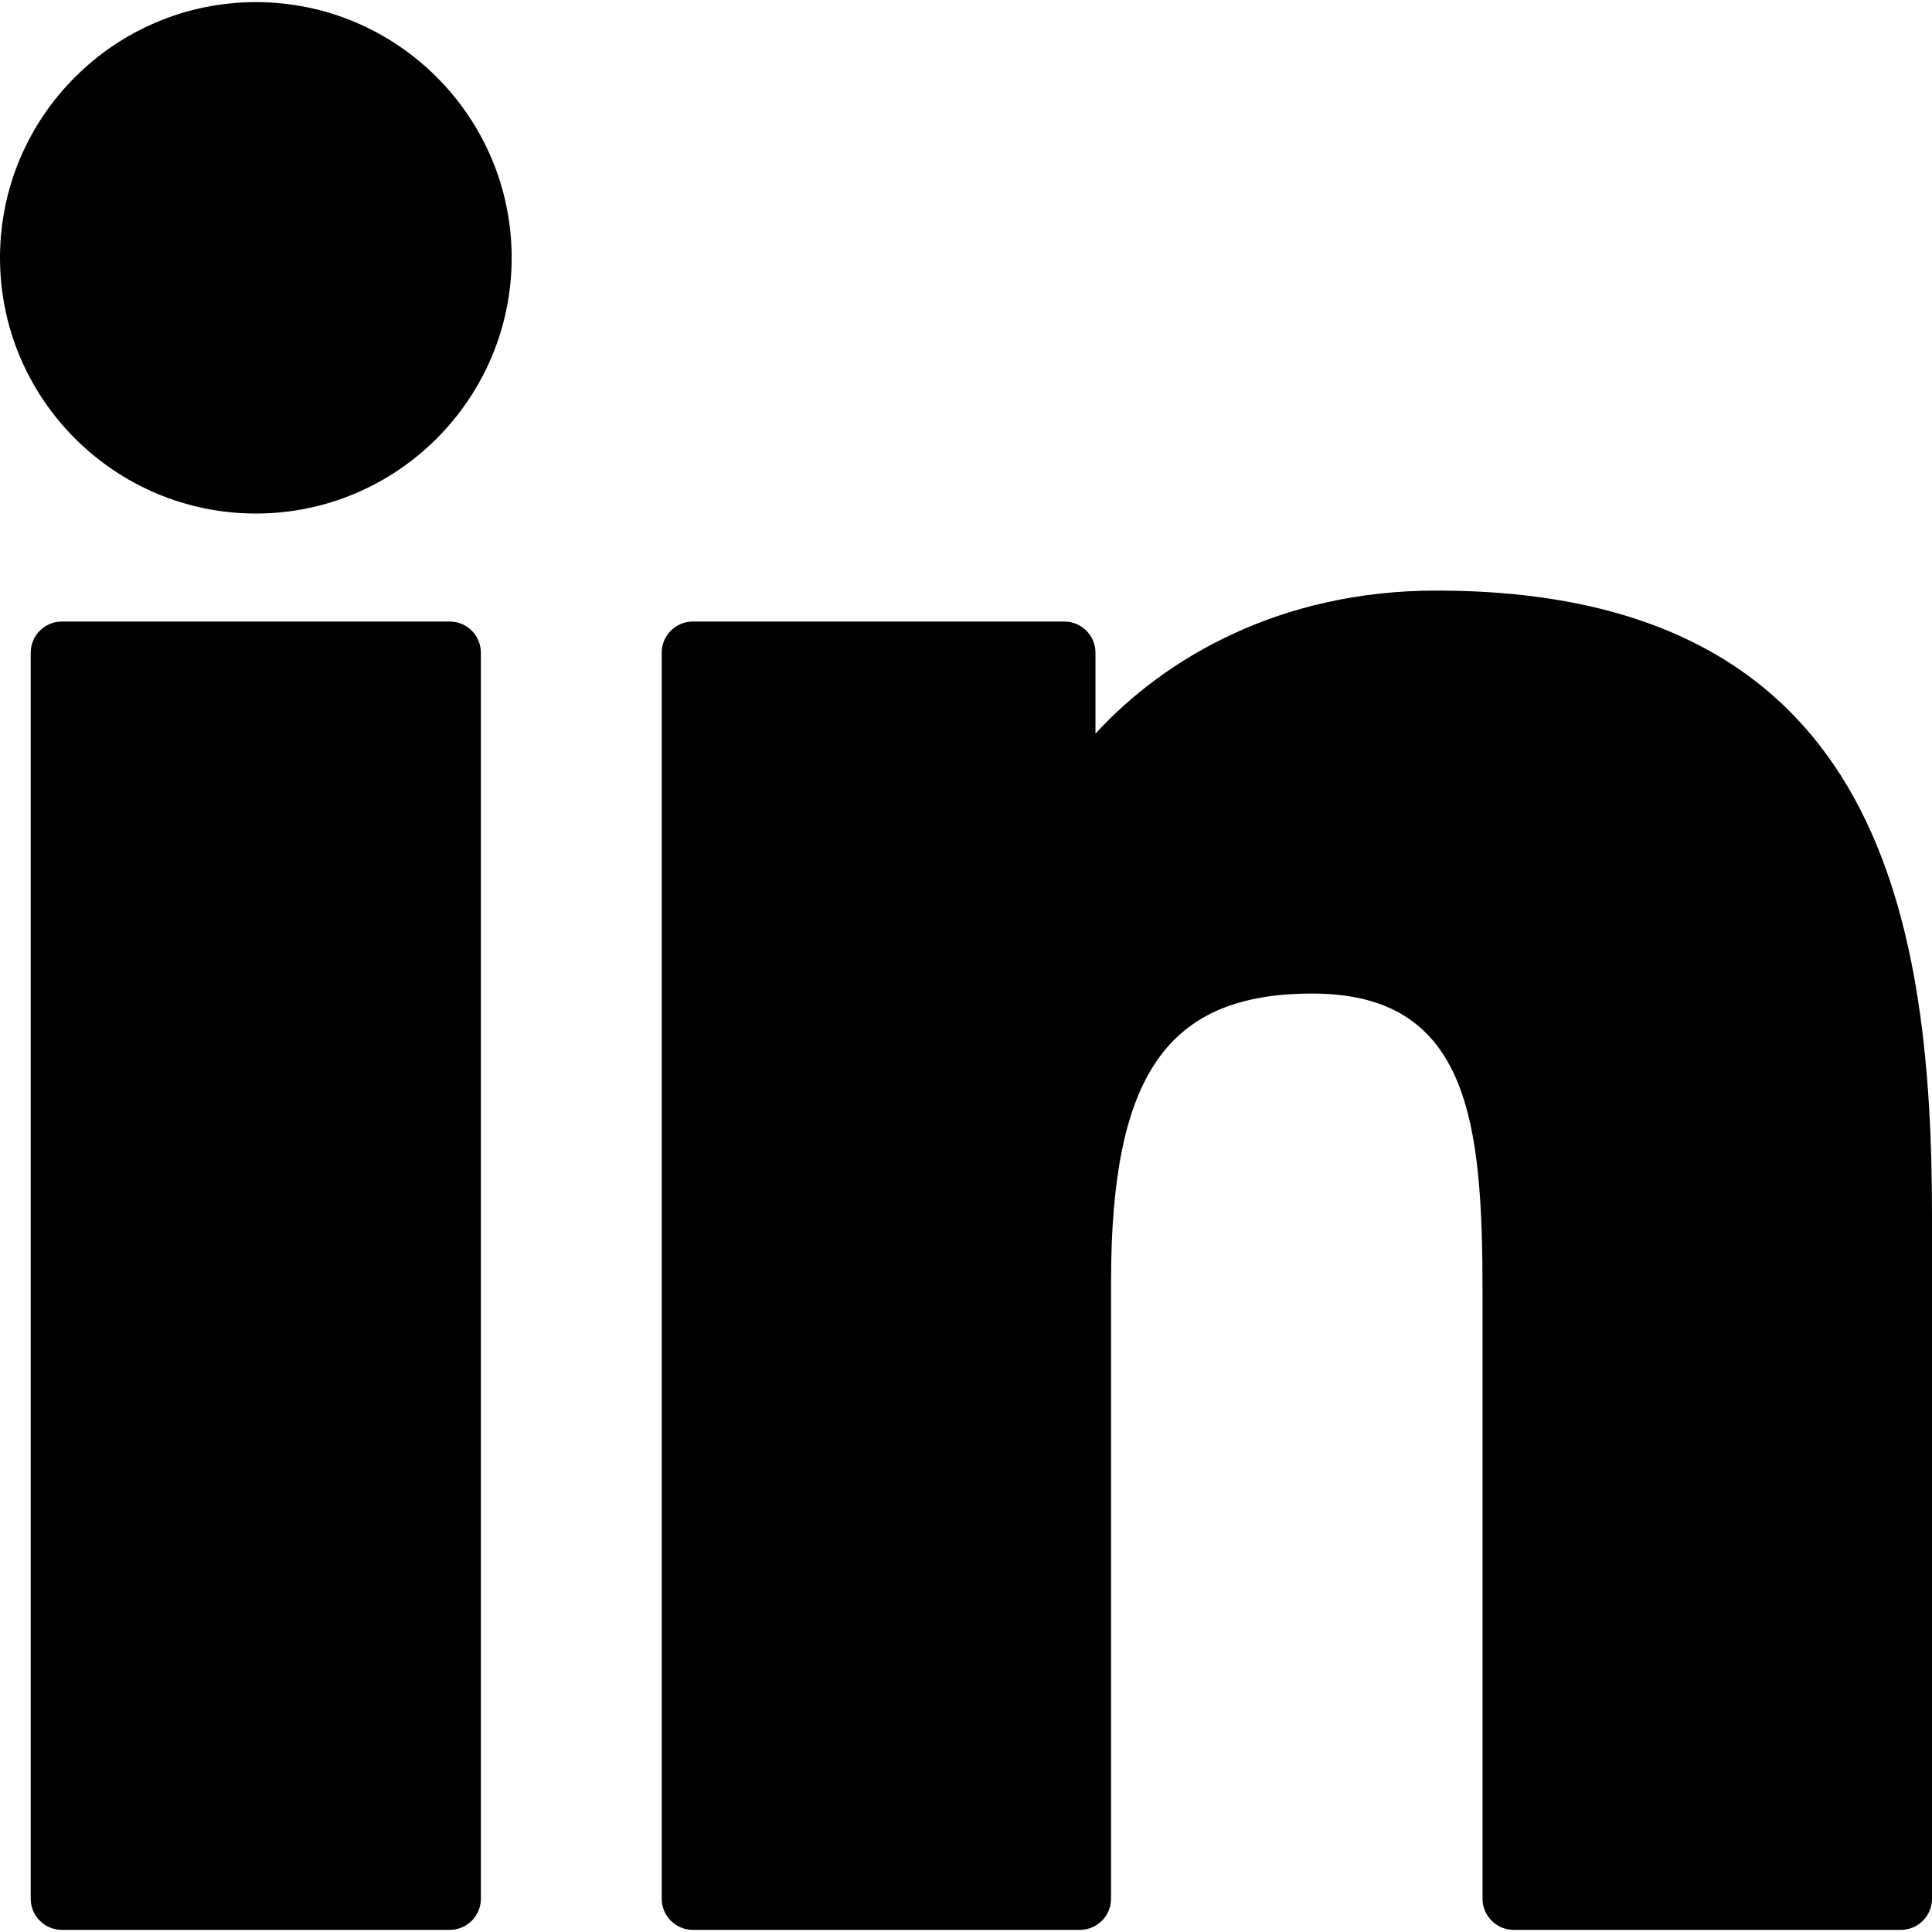
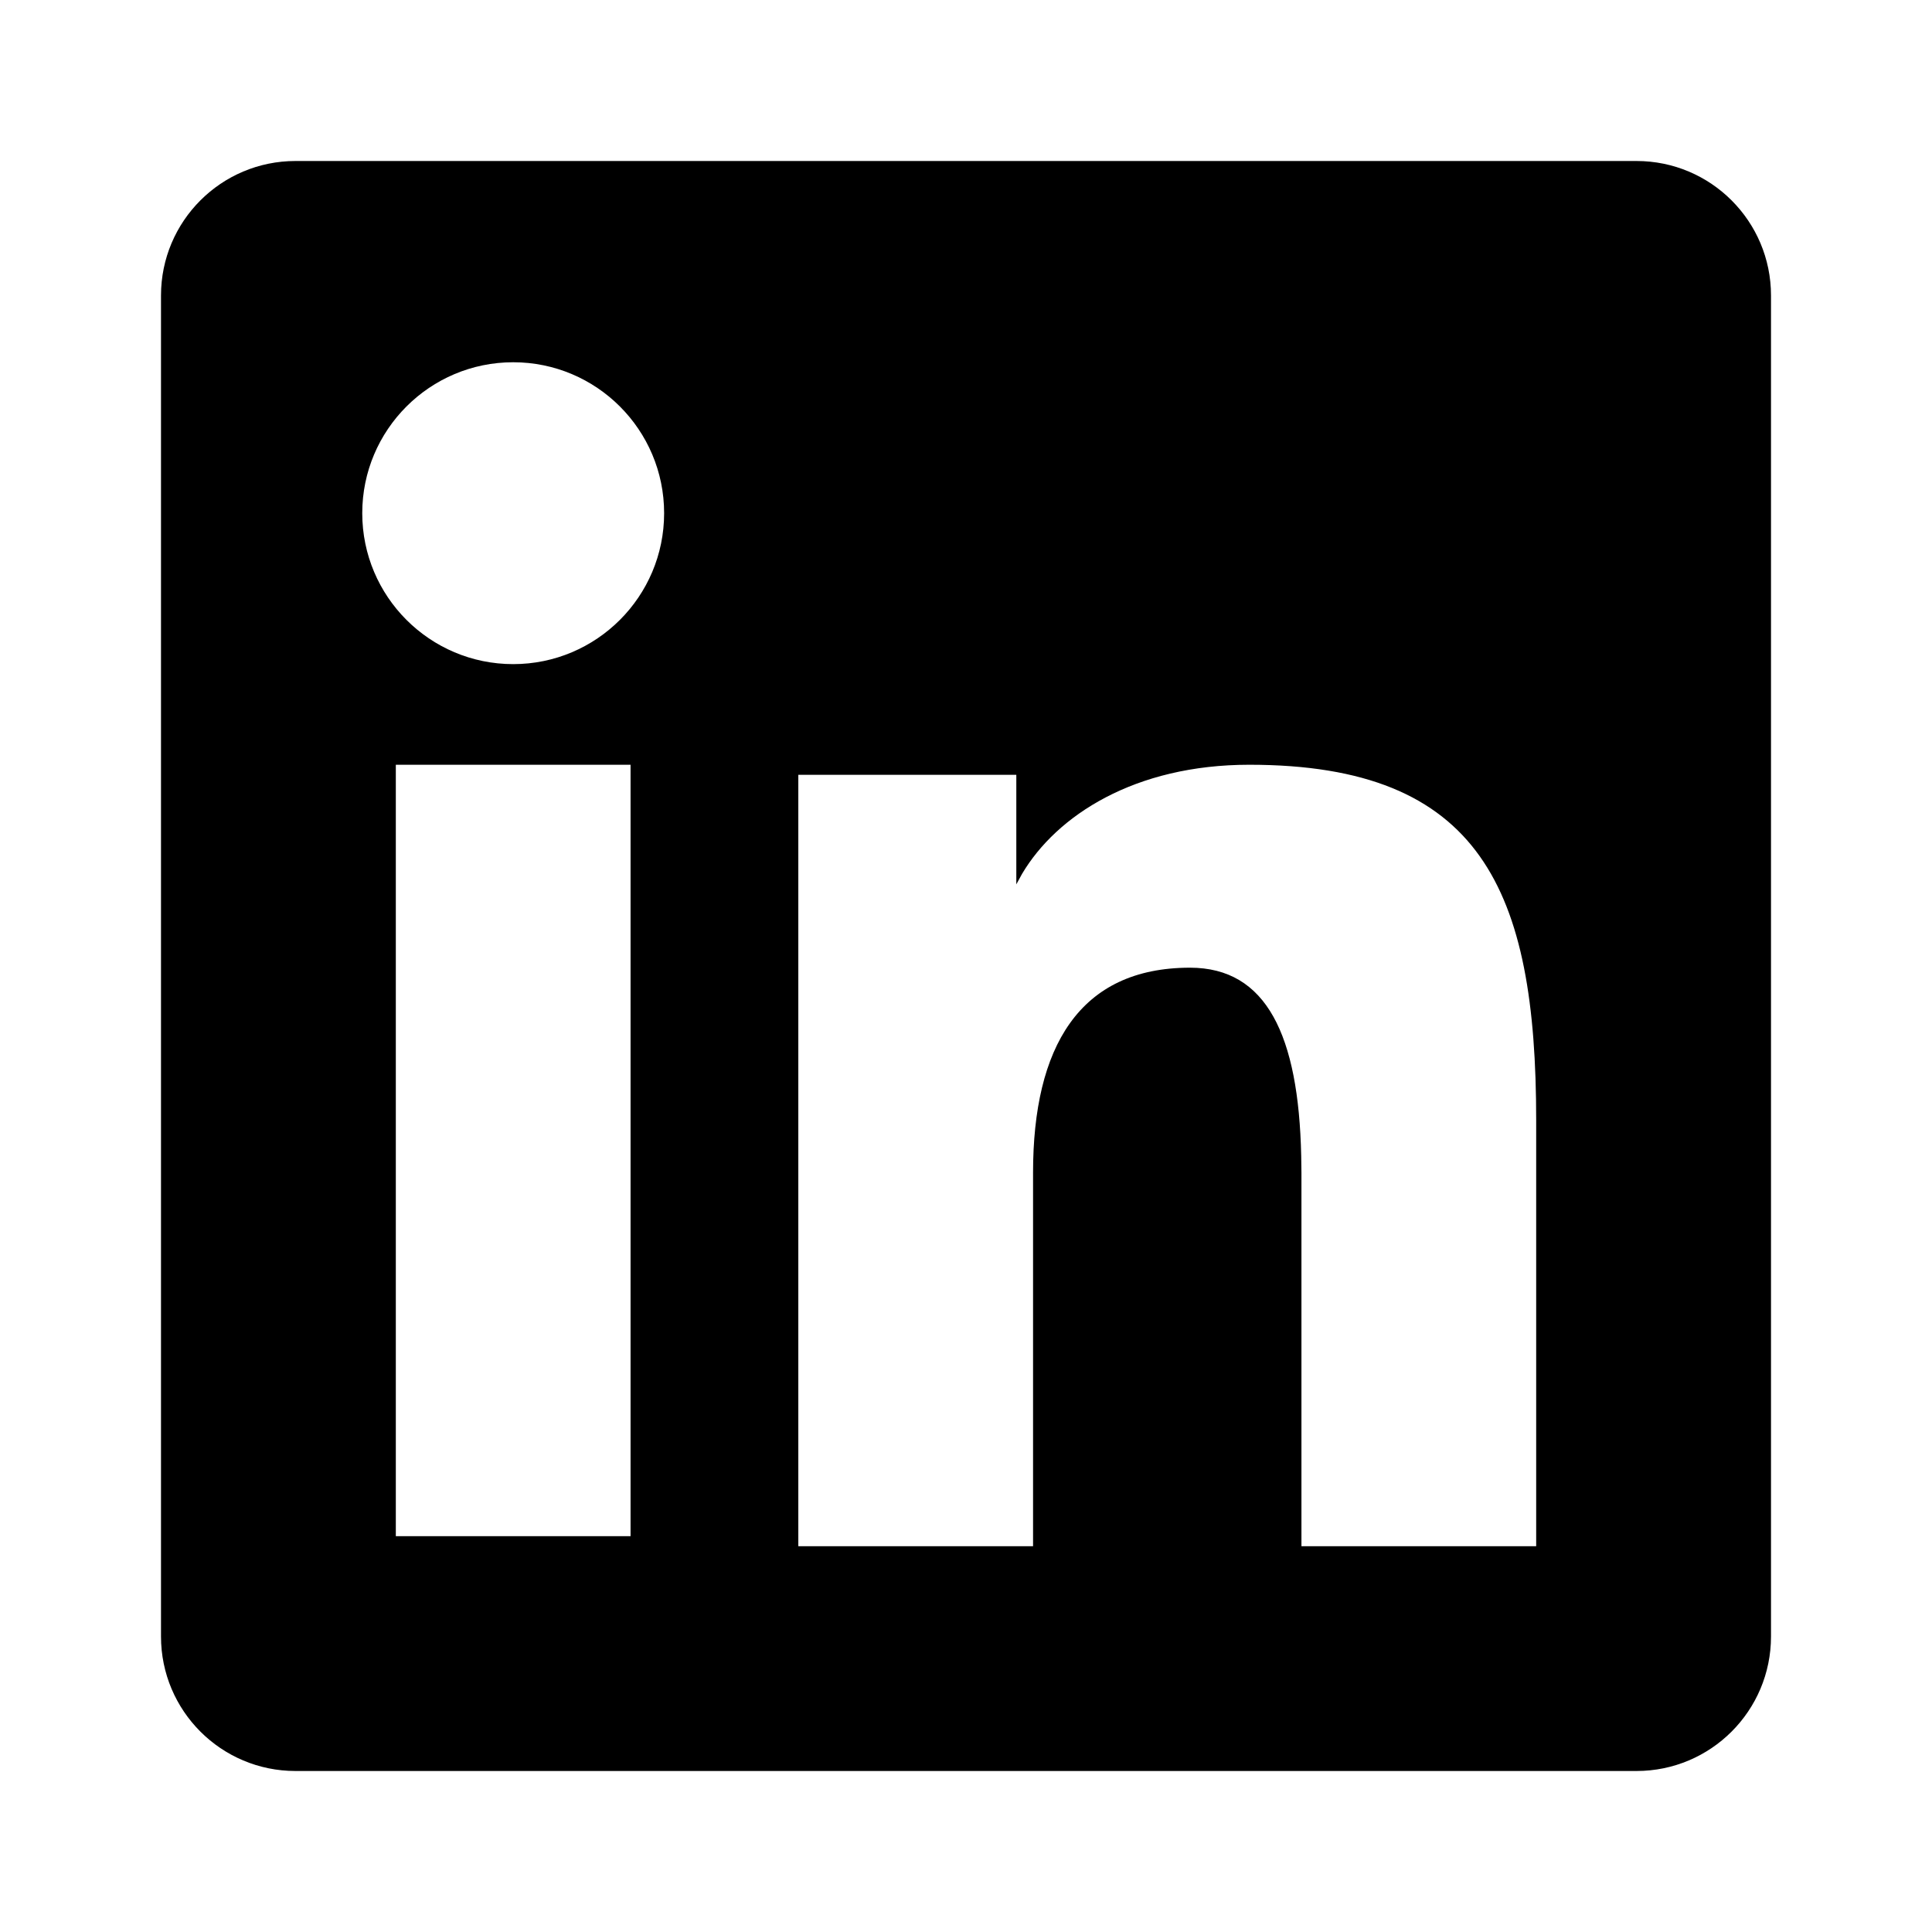
- <svg xmlns="http://www.w3.org/2000/svg" version="1.1" id="Layer_1" x="0px" y="0px" viewBox="0 0 310 310" style="enable-background:new 0 0 310 310;" xml:space="preserve">
-   <g id="XMLID_801_">
-     <path id="XMLID_802_" d="M72.16,99.73H9.927c-2.762,0-5,2.239-5,5v199.928c0,2.762,2.238,5,5,5H72.16c2.762,0,5-2.238,5-5V104.73   C77.16,101.969,74.922,99.73,72.16,99.73z" />
-     <path id="XMLID_803_" d="M41.066,0.341C18.422,0.341,0,18.743,0,41.362C0,63.991,18.422,82.4,41.066,82.4   c22.626,0,41.033-18.41,41.033-41.038C82.1,18.743,63.692,0.341,41.066,0.341z" />
-     <path id="XMLID_804_" d="M230.454,94.761c-24.995,0-43.472,10.745-54.679,22.954V104.73c0-2.761-2.238-5-5-5h-59.599   c-2.762,0-5,2.239-5,5v199.928c0,2.762,2.238,5,5,5h62.097c2.762,0,5-2.238,5-5v-98.918c0-33.333,9.054-46.319,32.29-46.319   c25.306,0,27.317,20.818,27.317,48.034v97.204c0,2.762,2.238,5,5,5H305c2.762,0,5-2.238,5-5V194.995   C310,145.43,300.549,94.761,230.454,94.761z" />
-   </g>
-   <g>
- </g>
-   <g>
- </g>
-   <g>
- </g>
-   <g>
- </g>
-   <g>
- </g>
-   <g>
- </g>
-   <g>
- </g>
-   <g>
- </g>
-   <g>
- </g>
-   <g>
- </g>
-   <g>
- </g>
-   <g>
- </g>
-   <g>
- </g>
-   <g>
- </g>
-   <g>
- </g>
+ <svg xmlns="http://www.w3.org/2000/svg" viewBox="0 0 24 24">
+   <path fill-rule="evenodd" d="M20.329,2 C21.252,2 22,2.748 22,3.671 L22,20.329 C22,21.252 21.252,22 20.329,22 L3.671,22 C2.748,22 2,21.252 2,20.329 L2,3.671 C2,2.748 2.748,2 3.671,2 L20.329,2 Z M15.519,9.5 C14.099,9.5 13.128,10.127 12.696,10.856 L12.625,10.986 L12.625,9.625 L9.917,9.625 L9.917,19.208 L12.833,19.208 L12.833,14.566 C12.833,13.01 13.406,12.021 14.783,12.021 C15.733,12.021 16.132,12.861 16.164,14.358 L16.167,14.566 L16.167,19.208 L19.083,19.208 L19.083,13.915 C19.083,11.057 18.4,9.5 15.519,9.5 Z M7.833,9.5 L4.917,9.5 L4.917,19.083 L7.833,19.083 L7.833,9.5 Z M6.375,4.5 C5.34,4.5 4.5,5.34 4.5,6.375 C4.5,7.41 5.34,8.25 6.375,8.25 C7.41,8.25 8.25,7.41 8.25,6.375 C8.25,5.34 7.41,4.5 6.375,4.5 Z" />
</svg>
